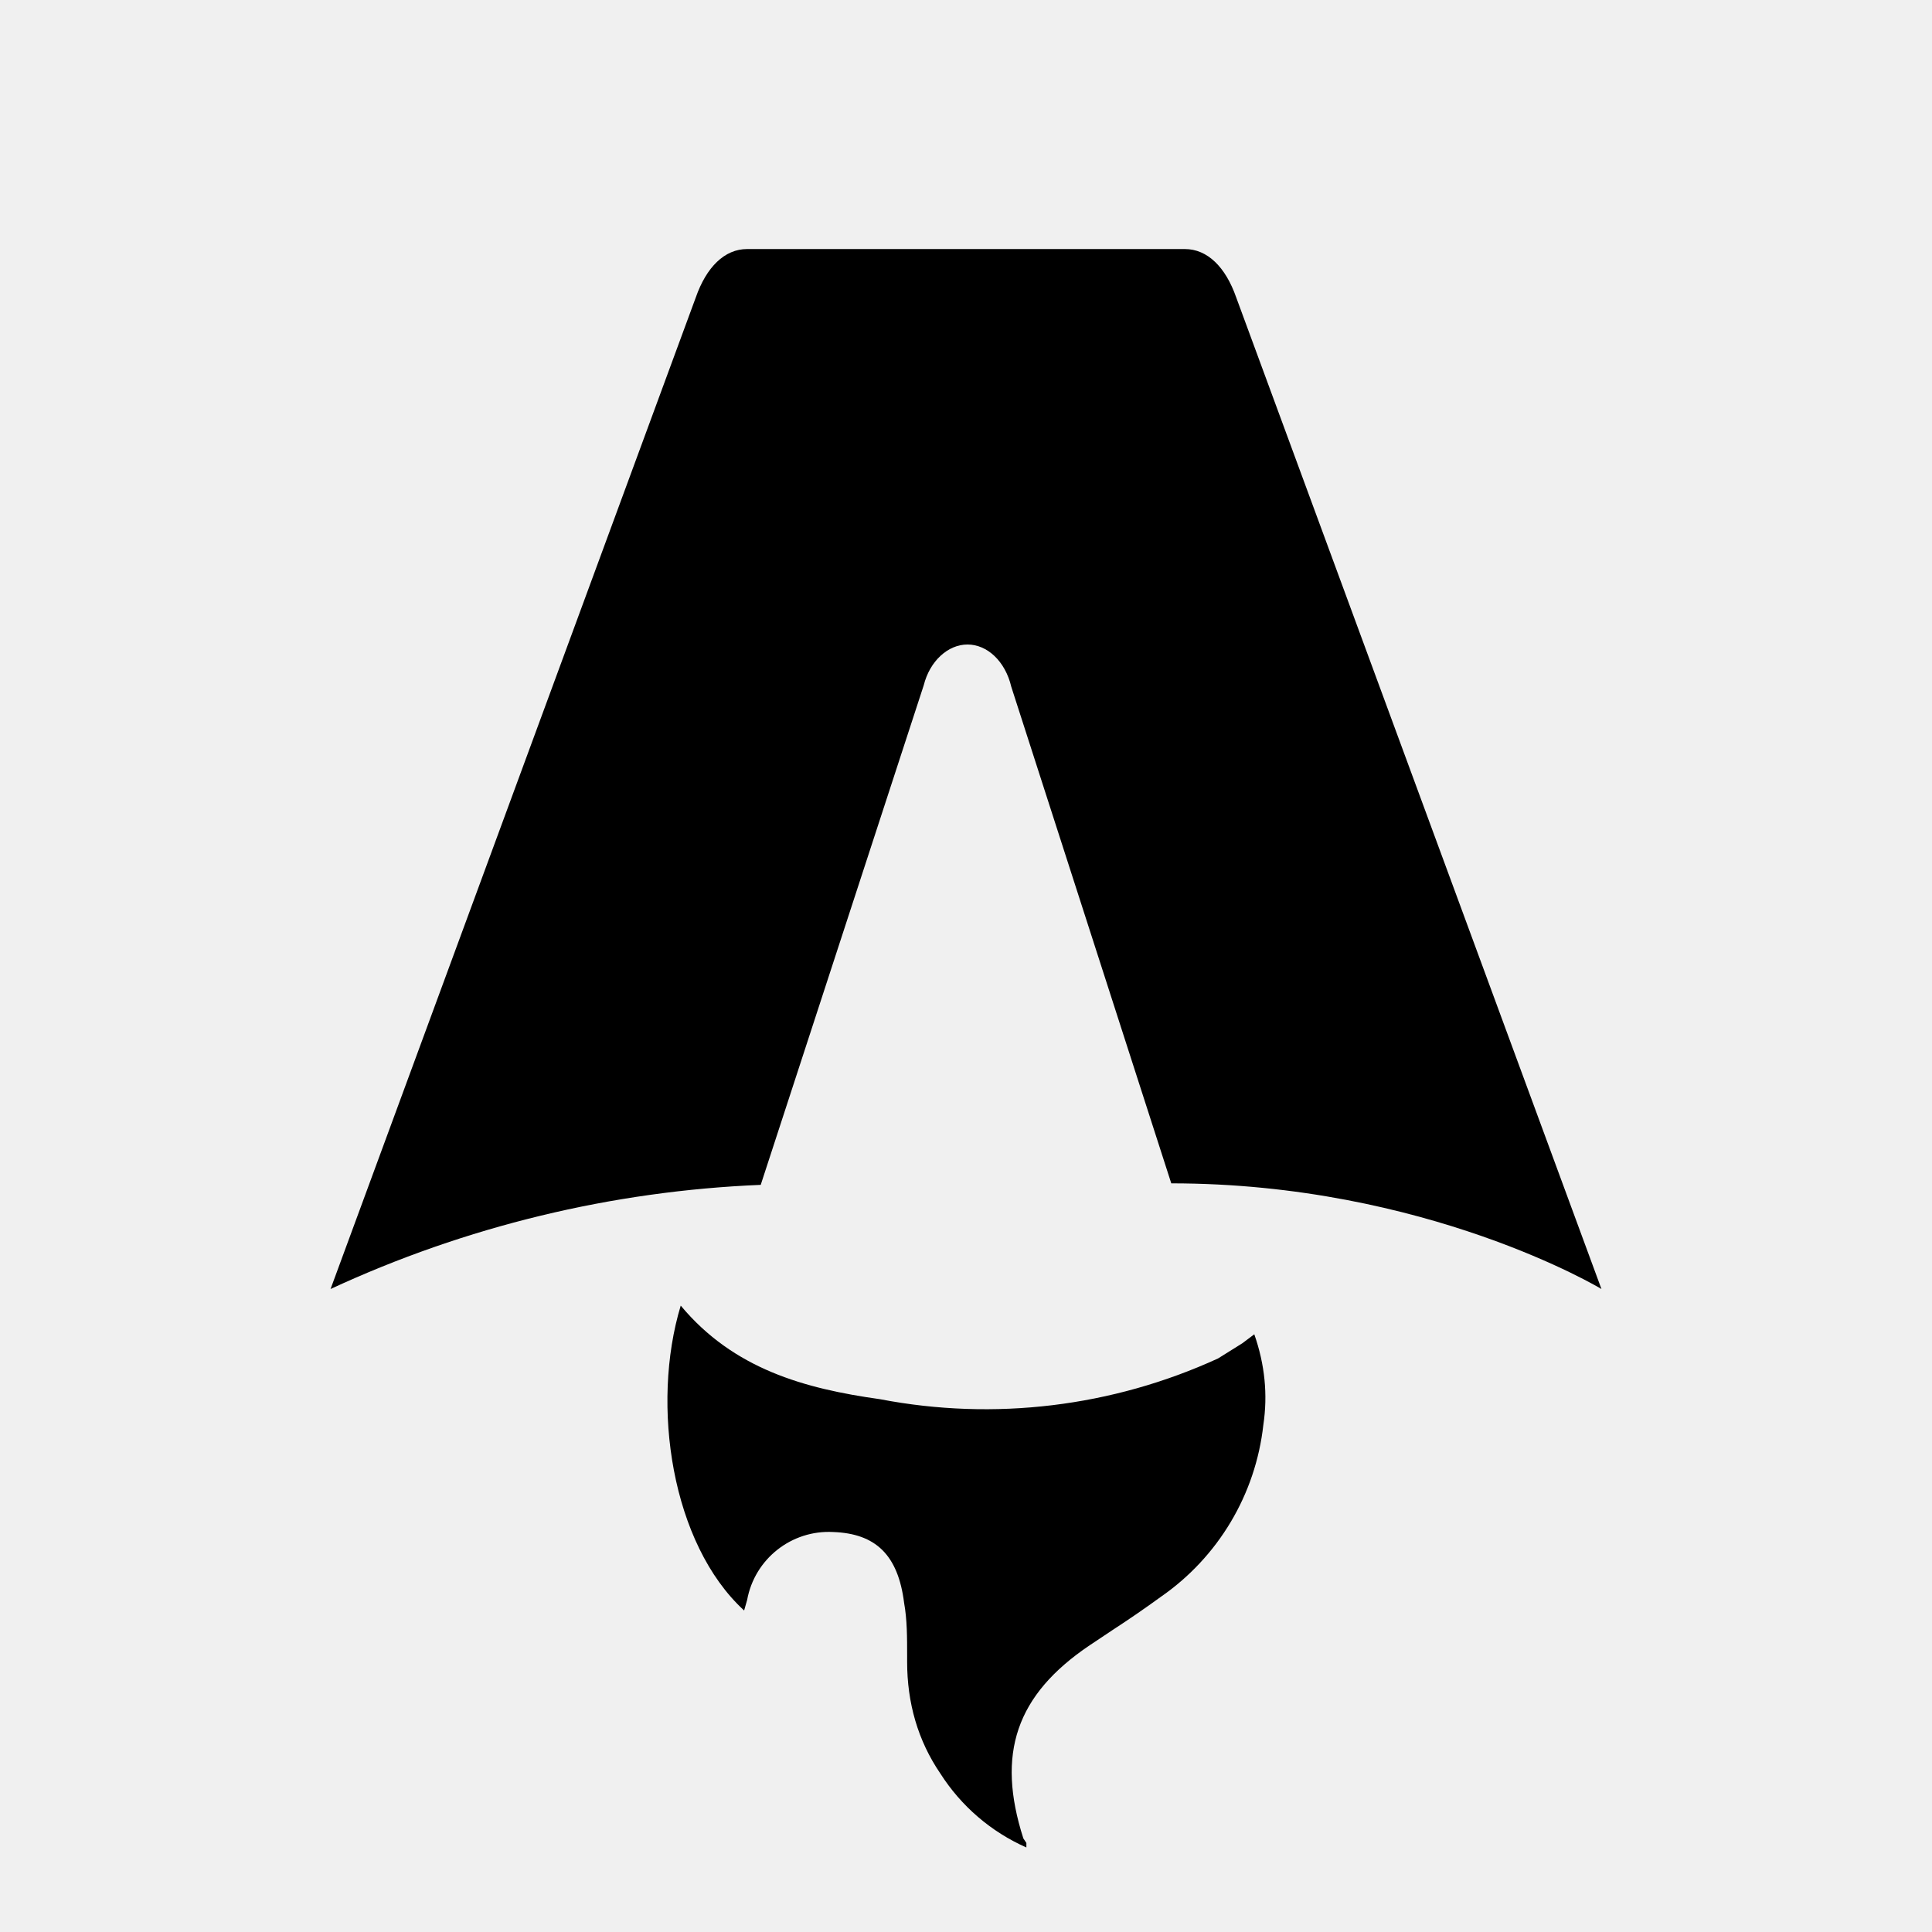
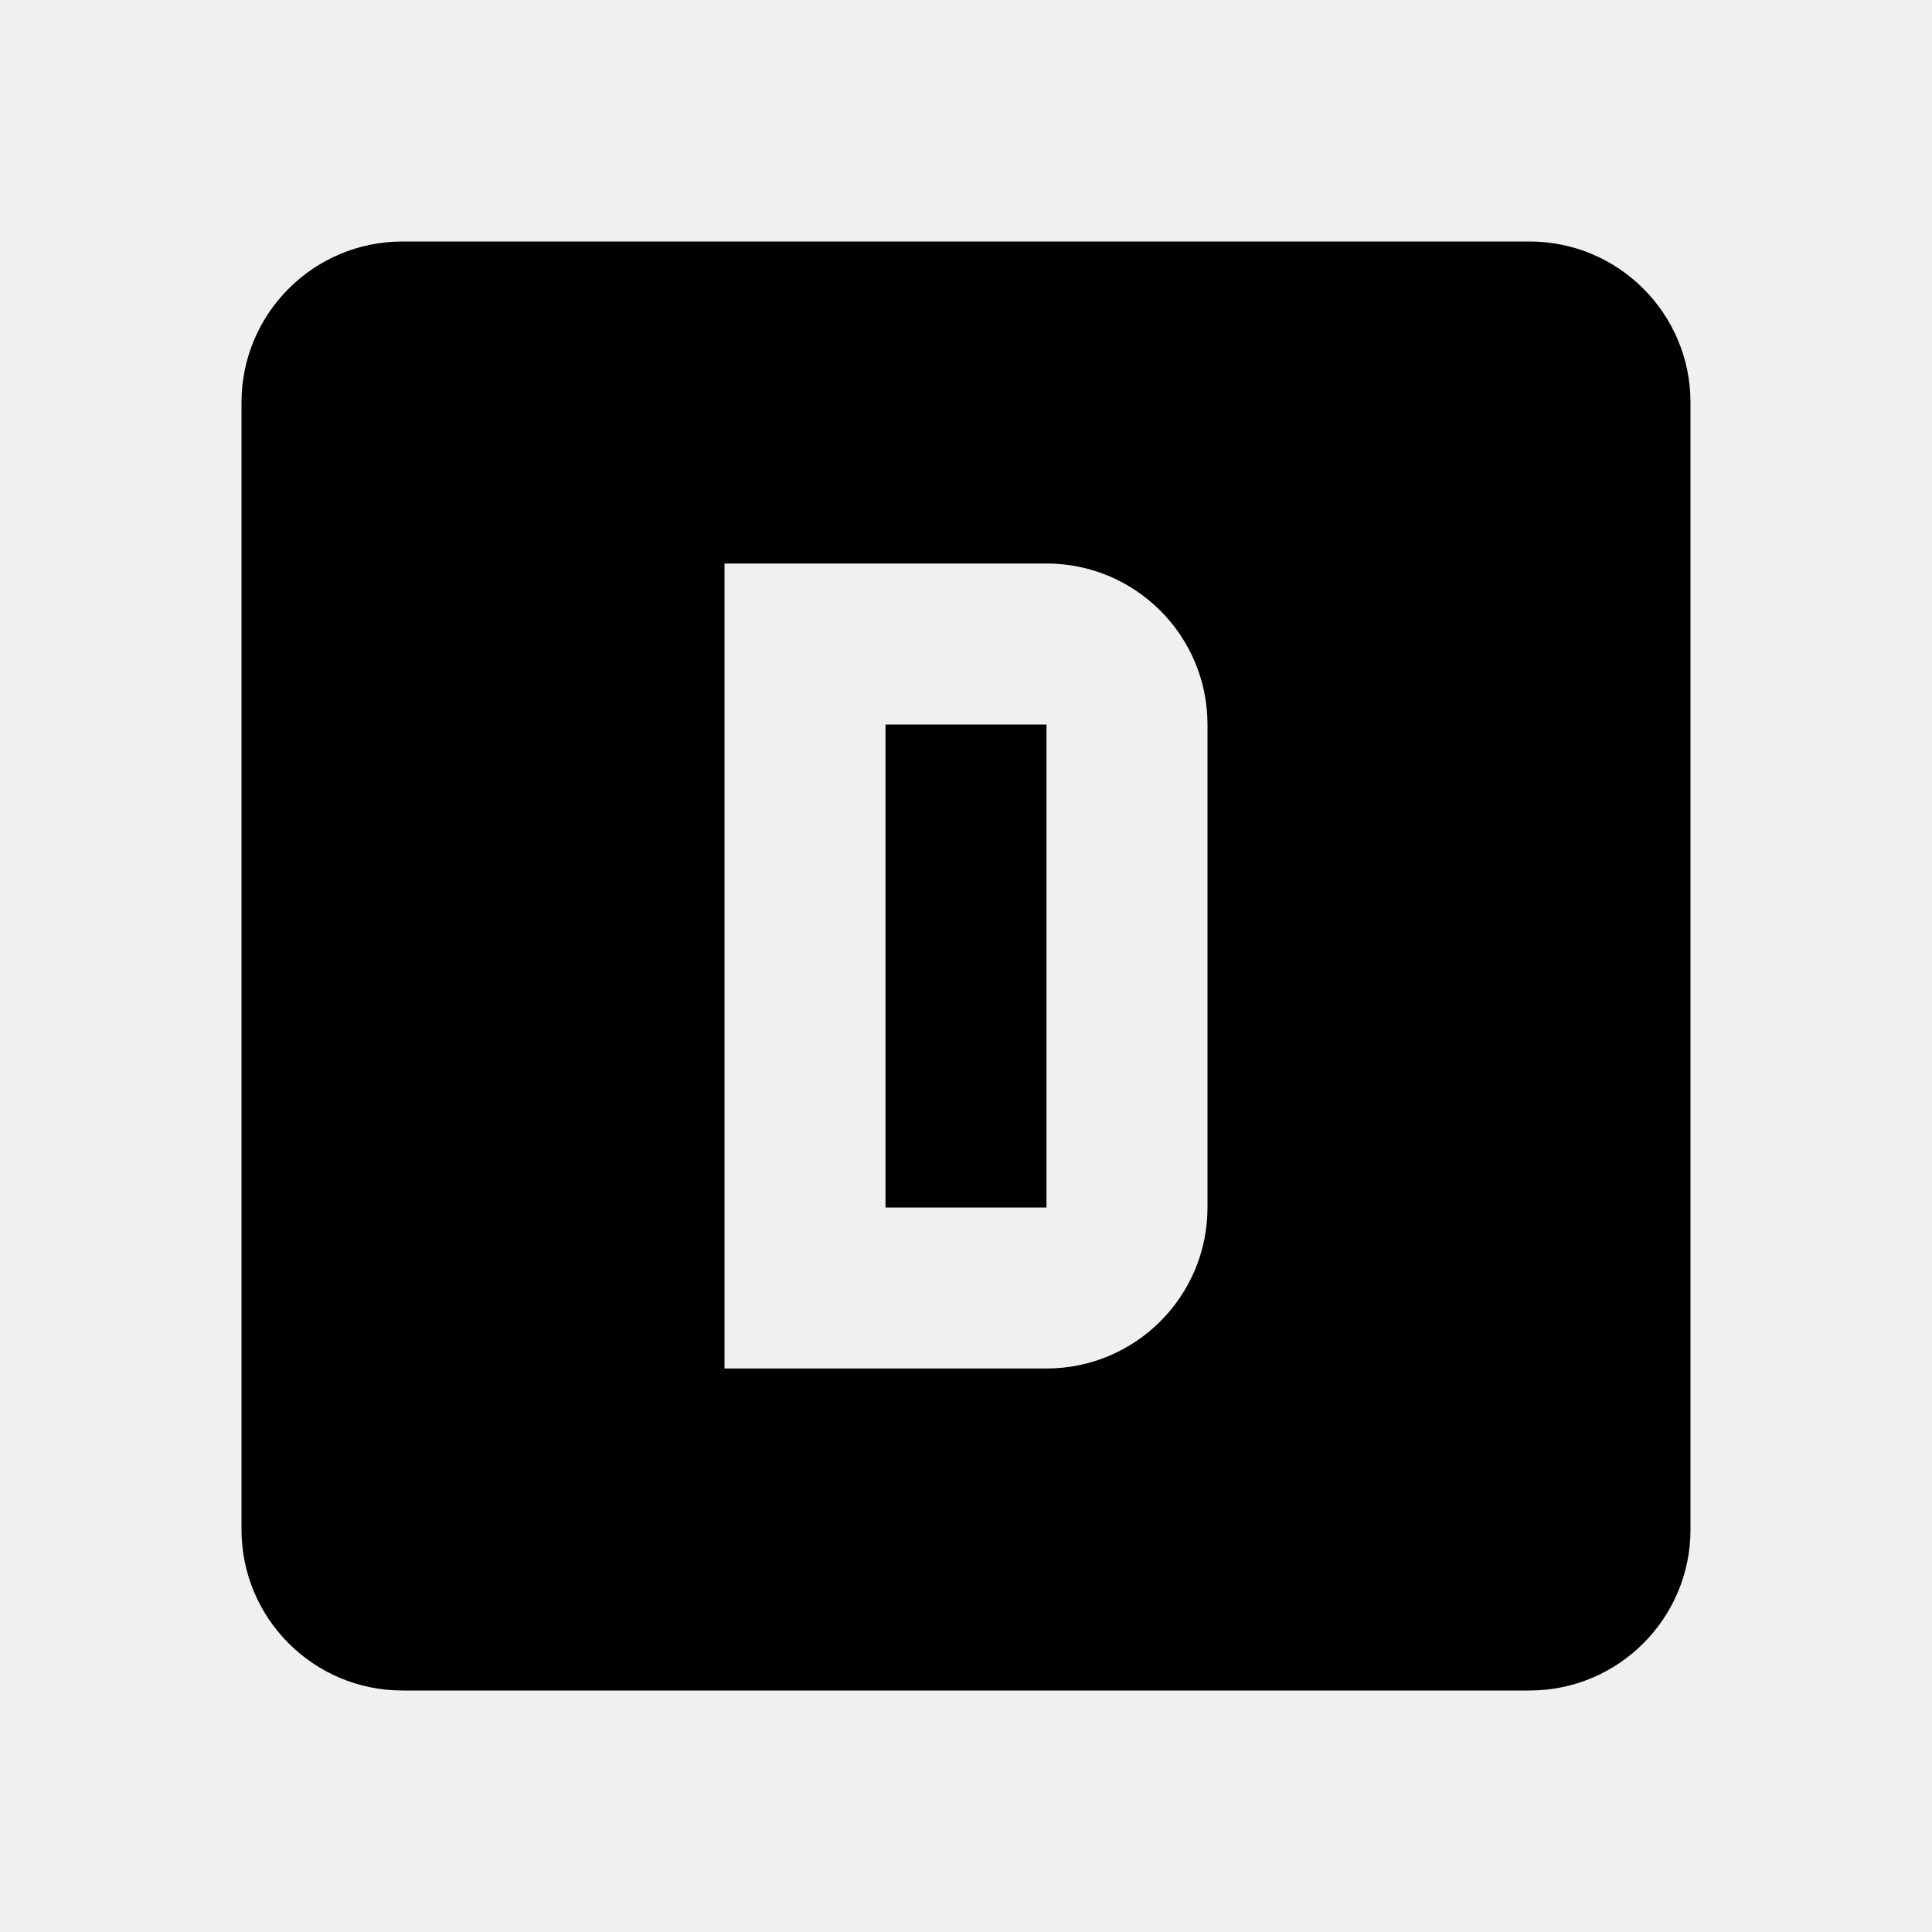
- <svg xmlns="http://www.w3.org/2000/svg" fill="none" viewBox="0 0 128 128">
+ <svg xmlns="http://www.w3.org/2000/svg" width="1.2em" height="1.2em" viewBox="0 0 24 24">
+   <path fill="currentColor" d="M9 7v10h4a2 2 0 0 0 2-2V9a2 2 0 0 0-2-2zm2 2h2v6h-2zM5 3h14a2 2 0 0 1 2 2v14a2 2 0 0 1-2 2H5a2 2 0 0 1-2-2V5a2 2 0 0 1 2-2" />
  <path d="M50.4 78.5a75.1 75.1 0 0 0-28.5 6.9l24.2-65.7c.7-2 1.9-3.2 3.4-3.2h29c1.5 0 2.7 1.2 3.4 3.2l24.2 65.7s-11.6-7-28.5-7L67 45.5c-.4-1.7-1.6-2.8-2.9-2.8-1.3 0-2.5 1.1-2.9 2.7L50.4 78.5Zm-1.1 28.2Zm-4.2-20.2c-2 6.6-.6 15.8 4.2 20.2a17.5 17.5 0 0 1 .2-.7 5.5 5.5 0 0 1 5.7-4.5c2.8.1 4.3 1.5 4.7 4.7.2 1.1.2 2.3.2 3.5v.4c0 2.7.7 5.2 2.2 7.4a13 13 0 0 0 5.7 4.9v-.3l-.2-.3c-1.8-5.6-.5-9.5 4.4-12.8l1.5-1a73 73 0 0 0 3.2-2.2 16 16 0 0 0 6.8-11.4c.3-2 .1-4-.6-6l-.8.6-1.6 1a37 37 0 0 1-22.4 2.7c-5-.7-9.7-2-13.2-6.2Z" />
  <style>
        path { fill: #000; }
        @media (prefers-color-scheme: dark) {
            path { fill: #FFF; }
        }
    </style>
</svg>
